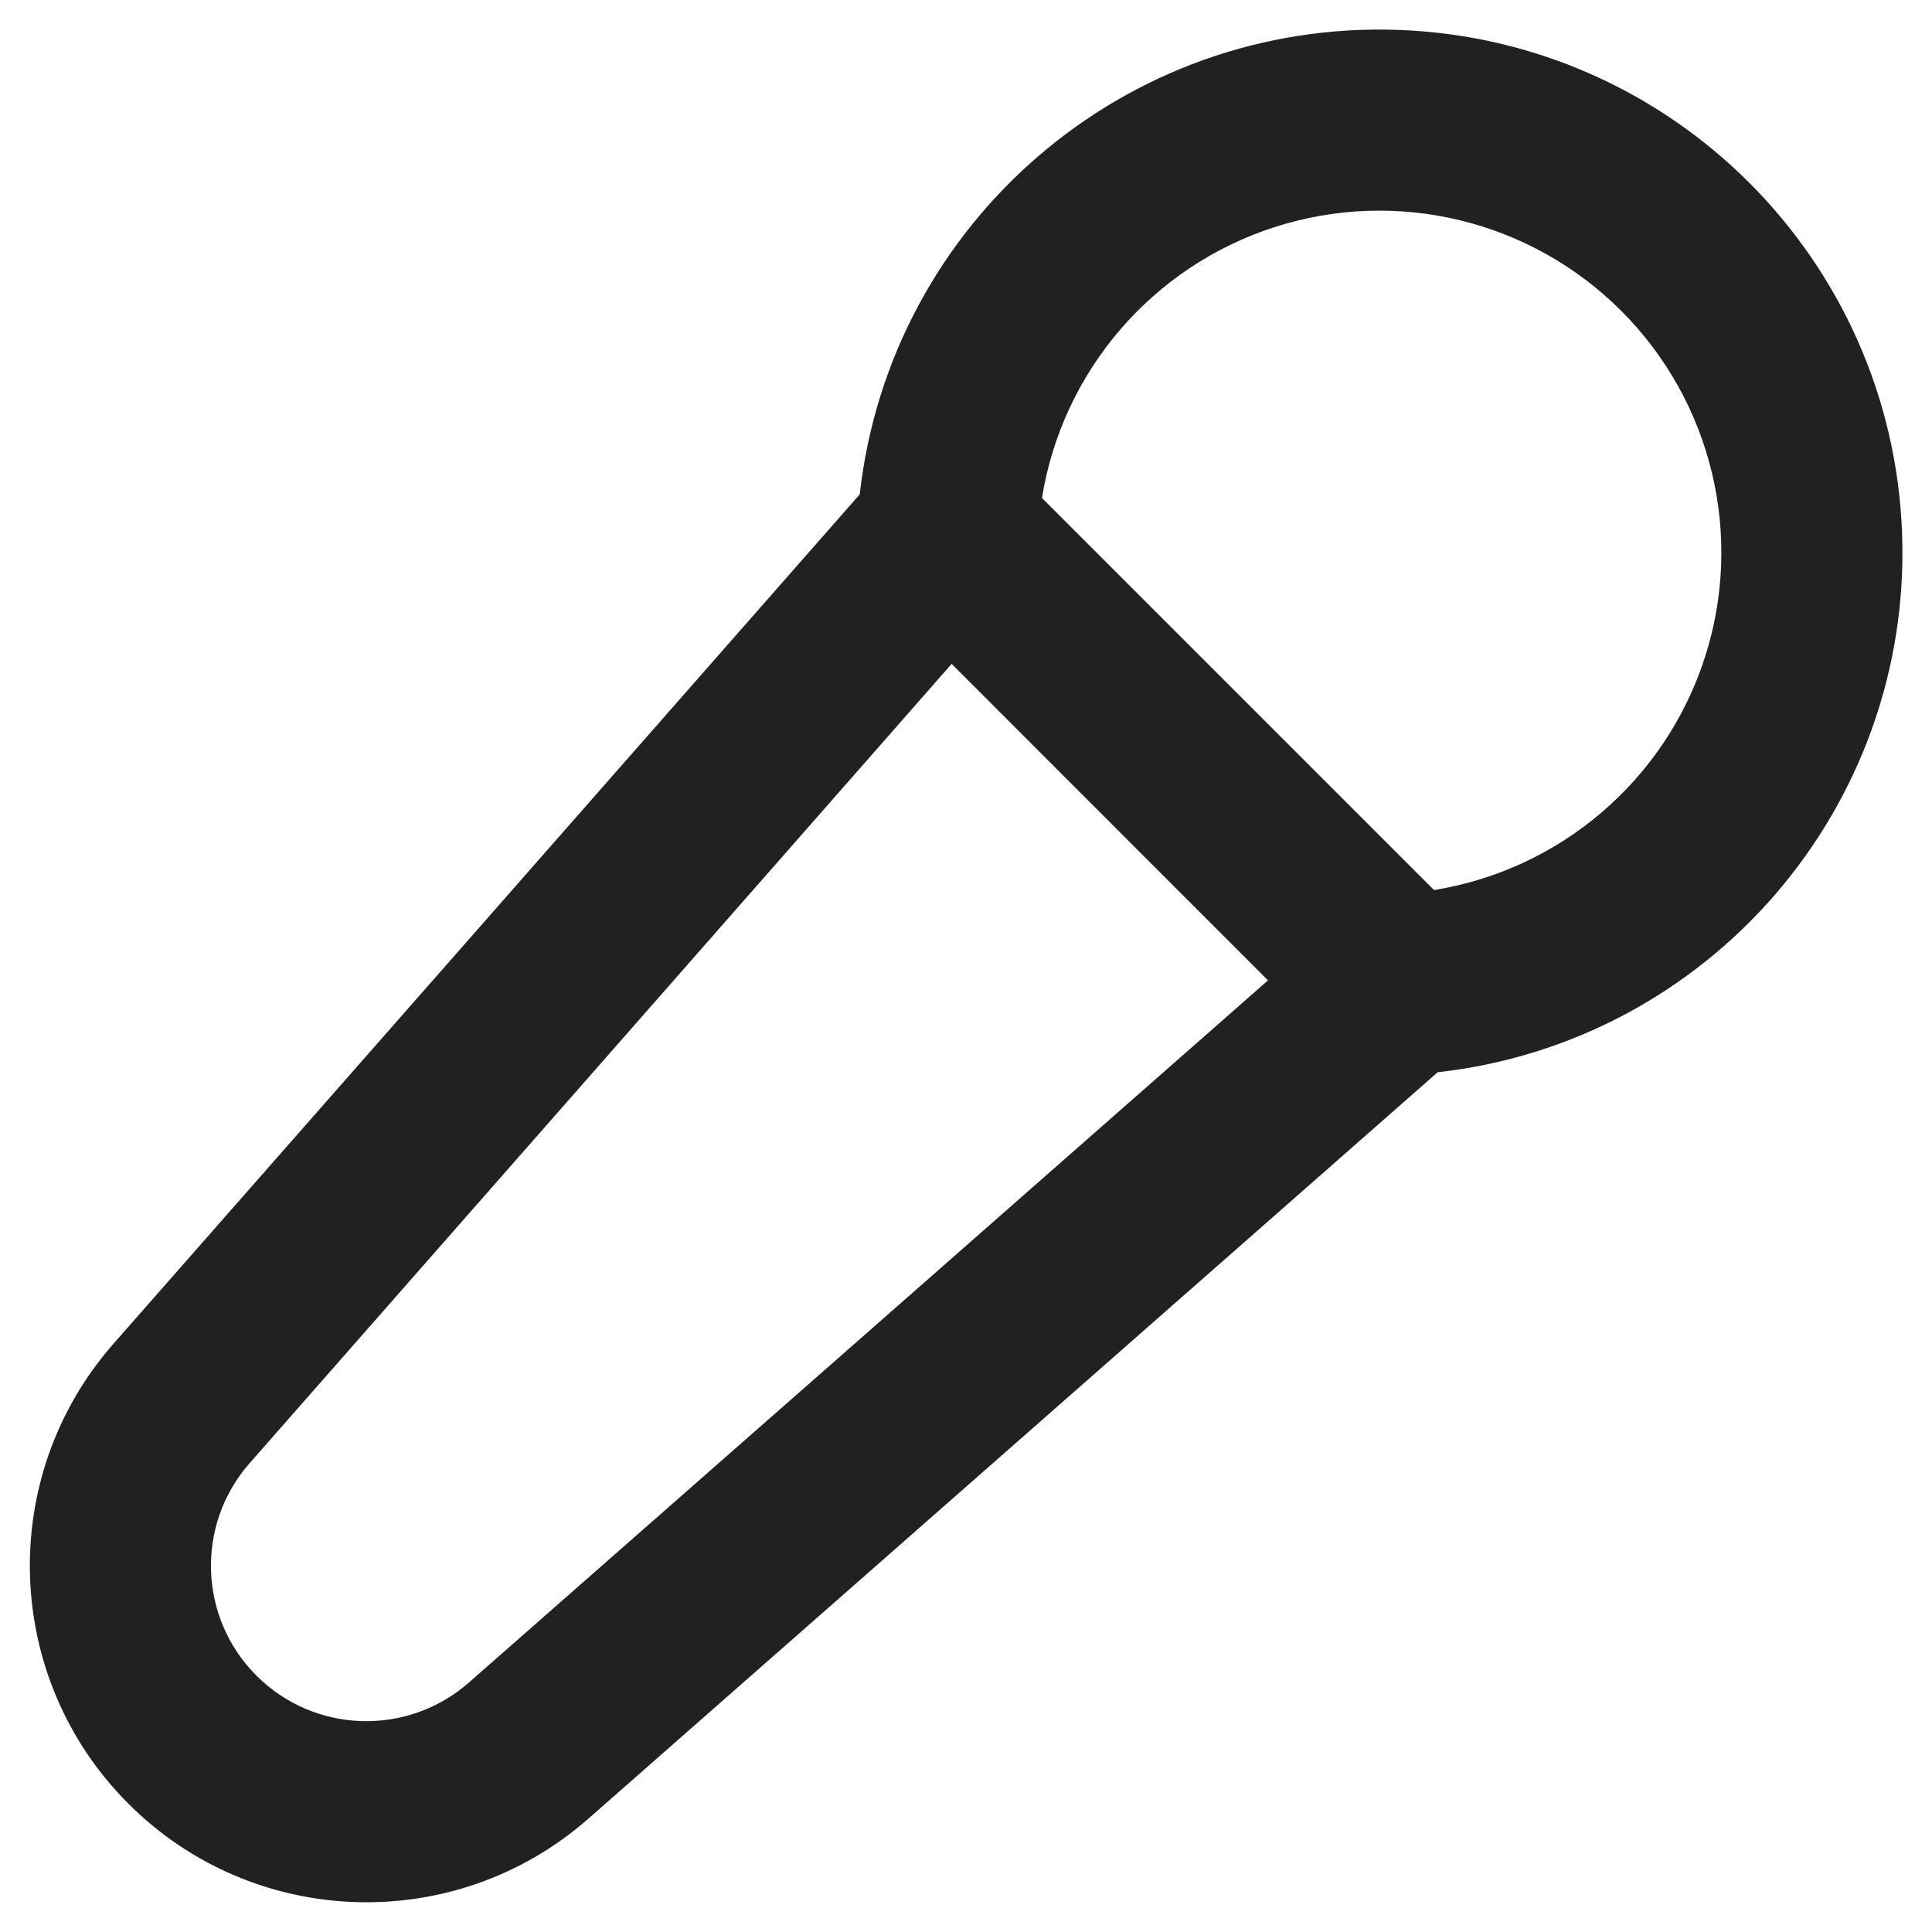
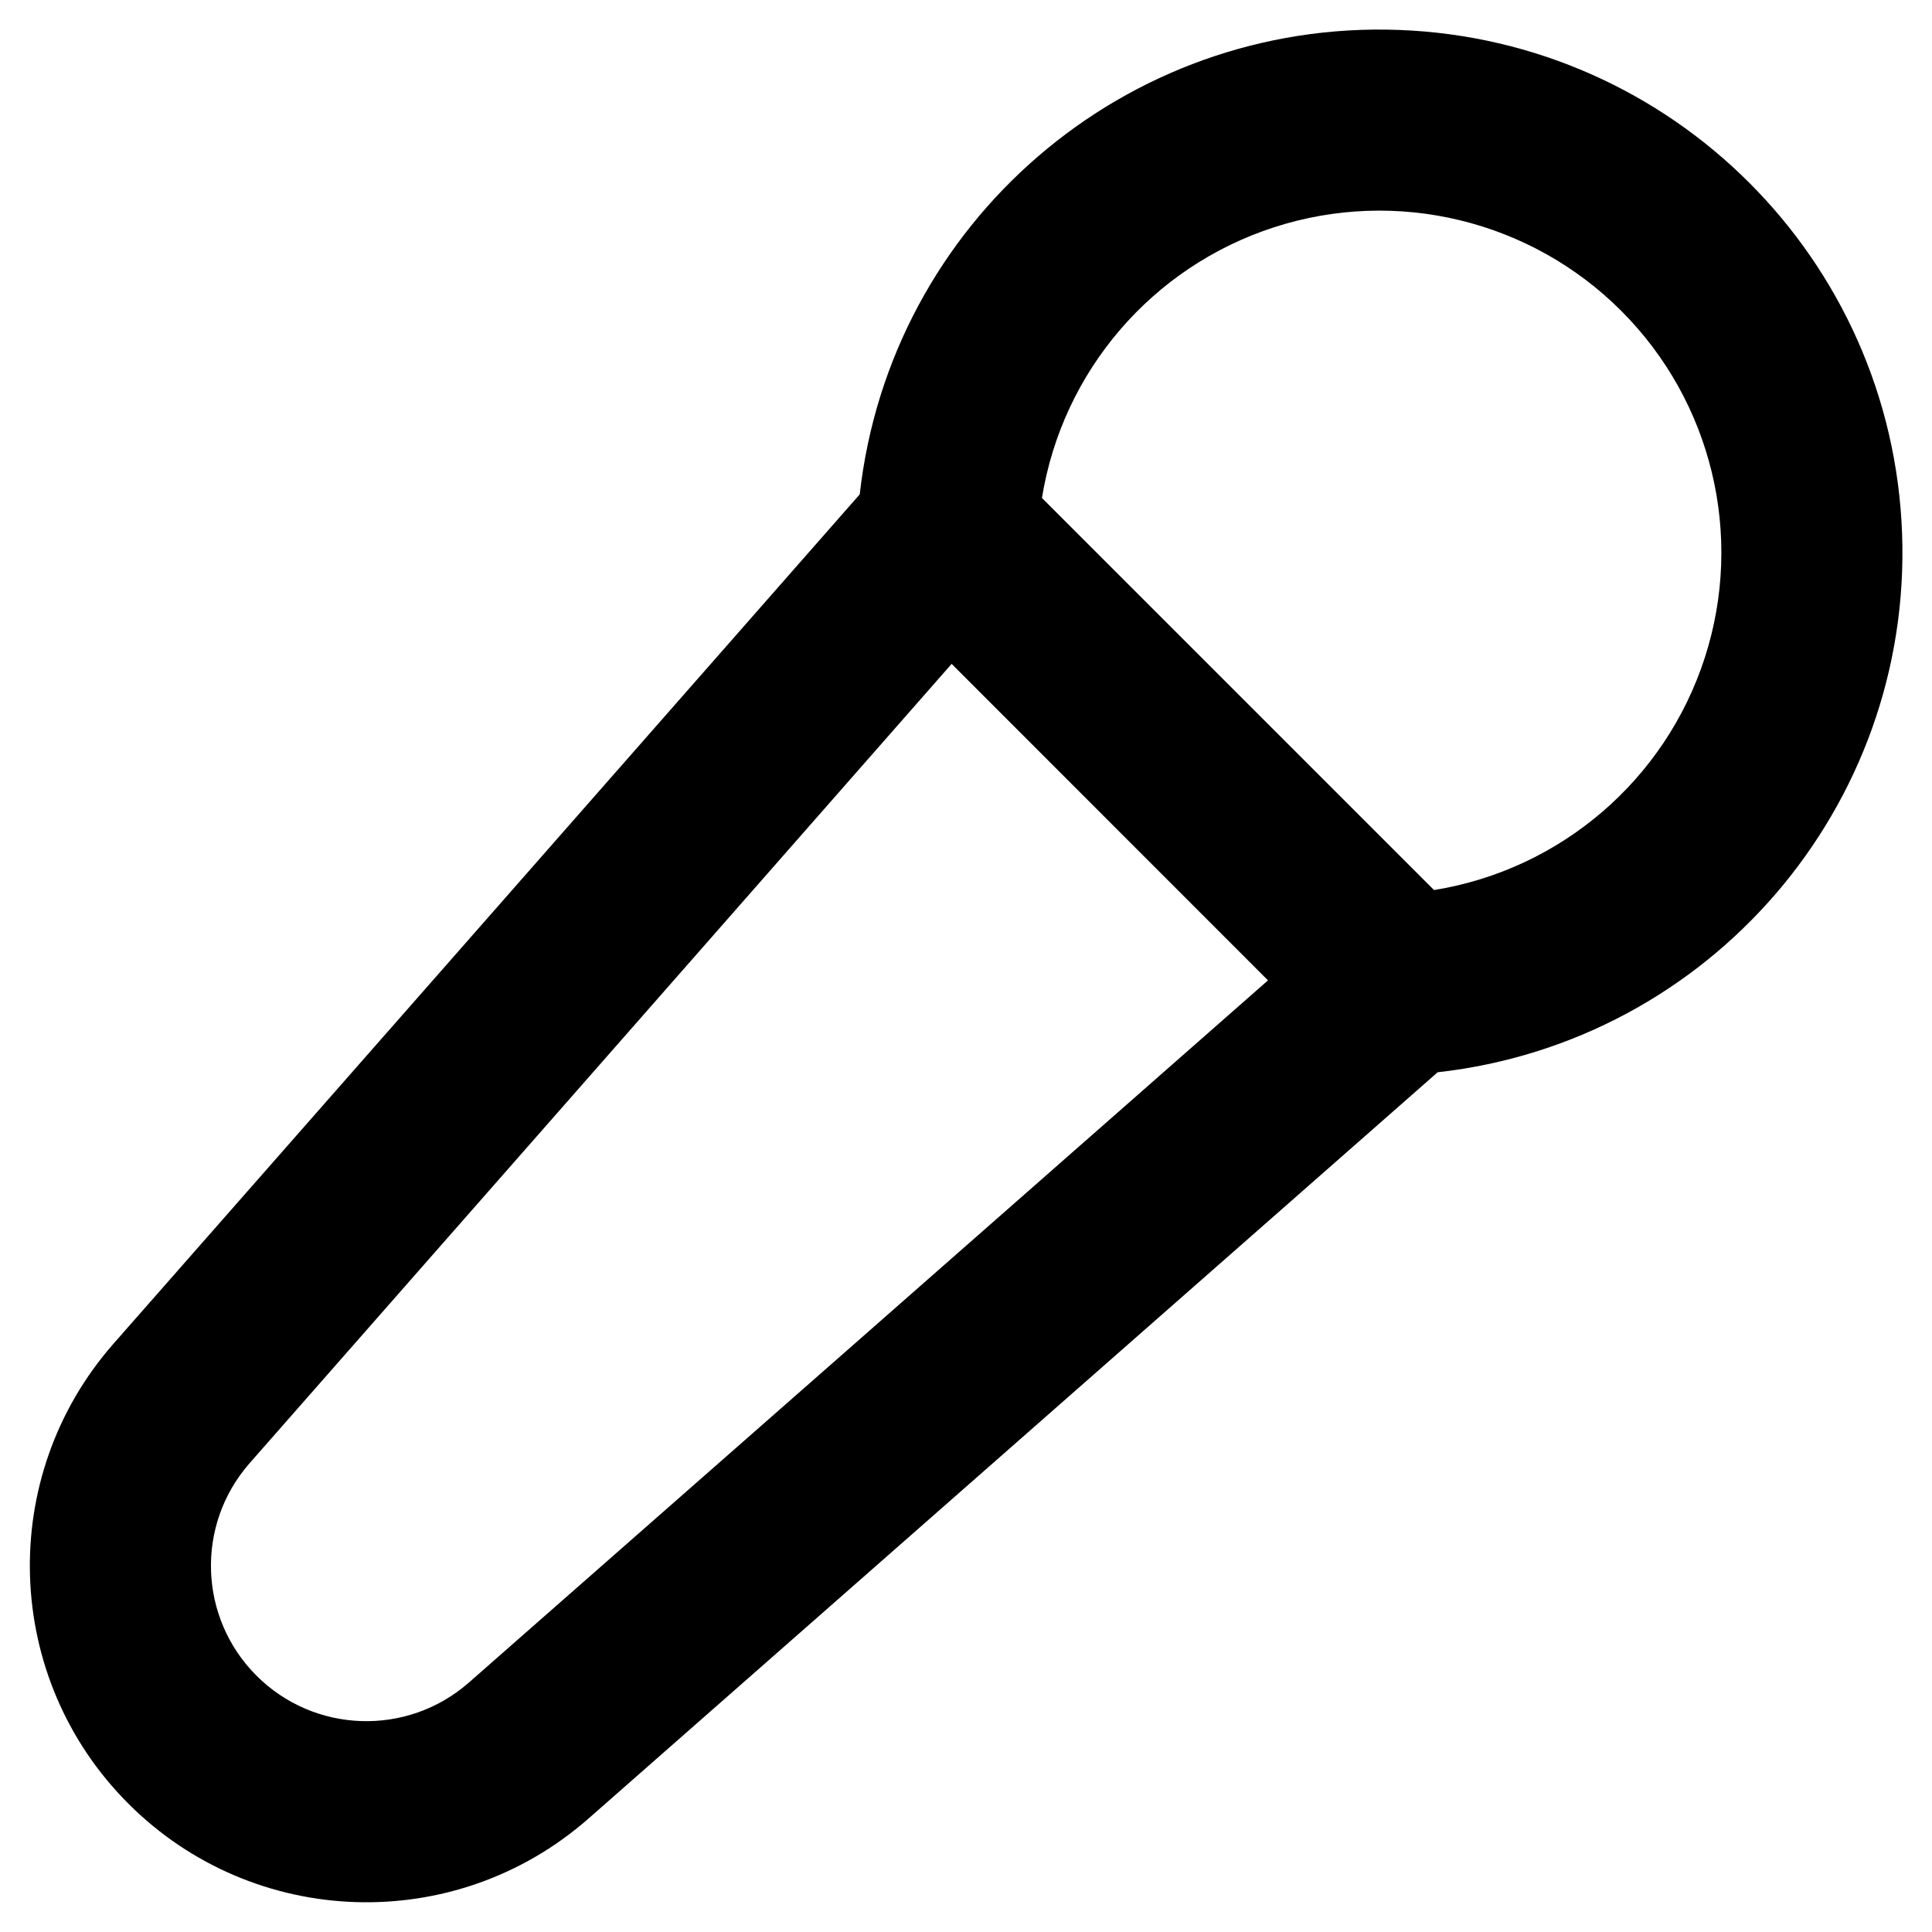
- <svg xmlns="http://www.w3.org/2000/svg" width="16" height="16" fill="none" viewBox="0 0 16 16">
-   <path d="M13.426 2.574a2.831 2.831 0 0 0-4.797 1.55l3.247 3.247a2.831 2.831 0 0 0 1.55-4.797zM10.5 8.118l-2.619-2.62A63303.13 63303.13 0 0 0 4.74 9.075L2.065 12.12a1.287 1.287 0 0 0 1.816 1.816l3.06-2.688 3.56-3.129zM7.12 4.094a4.331 4.331 0 1 1 4.786 4.786l-3.974 3.493-3.06 2.689a2.787 2.787 0 0 1-3.933-3.933l2.676-3.045 3.505-3.99z" fill="#212121" />
+ <svg data-encore-id="icon" role="img" aria-hidden="true" viewBox="0 0 16 16" class="Svg-sc-ytk21e-0 Svg-img-icon-small">
+   <path d="M13.426 2.574a2.831 2.831 0 0 0-4.797 1.55l3.247 3.247a2.831 2.831 0 0 0 1.55-4.797zM10.5 8.118l-2.619-2.62A63303.13 63303.13 0 0 0 4.74 9.075L2.065 12.12a1.287 1.287 0 0 0 1.816 1.816l3.06-2.688 3.56-3.129zM7.12 4.094a4.331 4.331 0 1 1 4.786 4.786l-3.974 3.493-3.06 2.689a2.787 2.787 0 0 1-3.933-3.933l2.676-3.045 3.505-3.99z" />
</svg>
